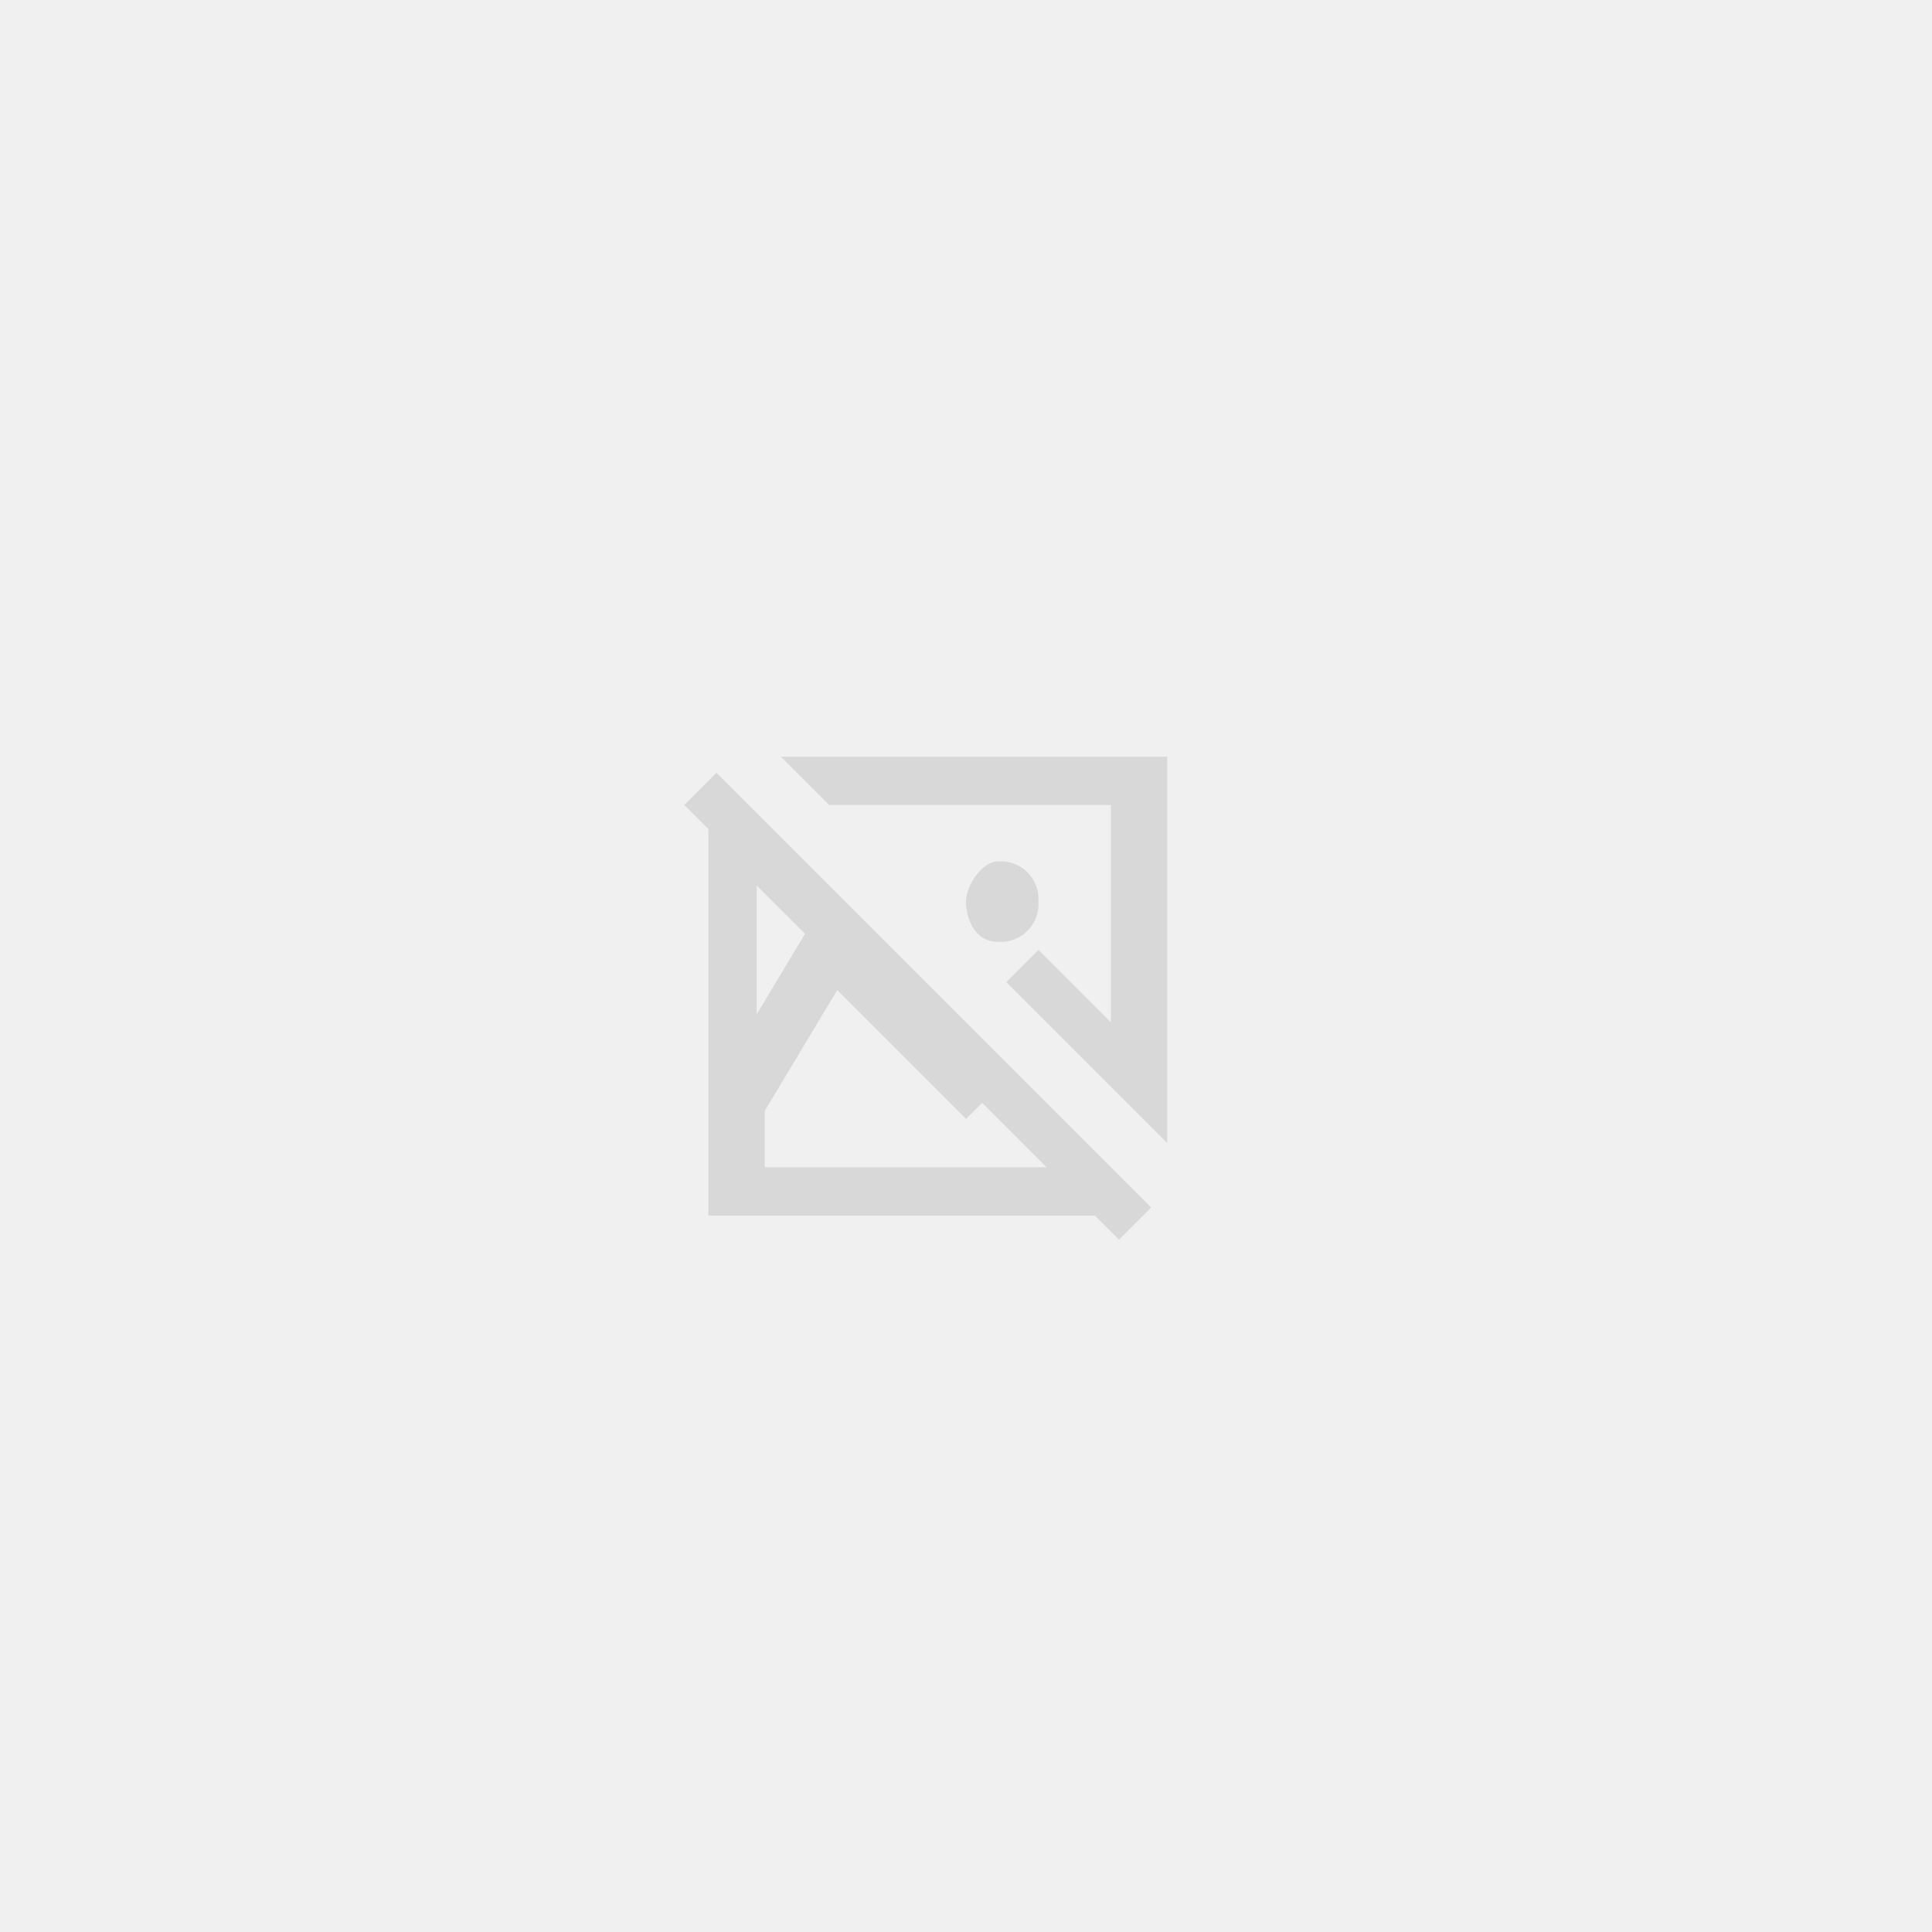
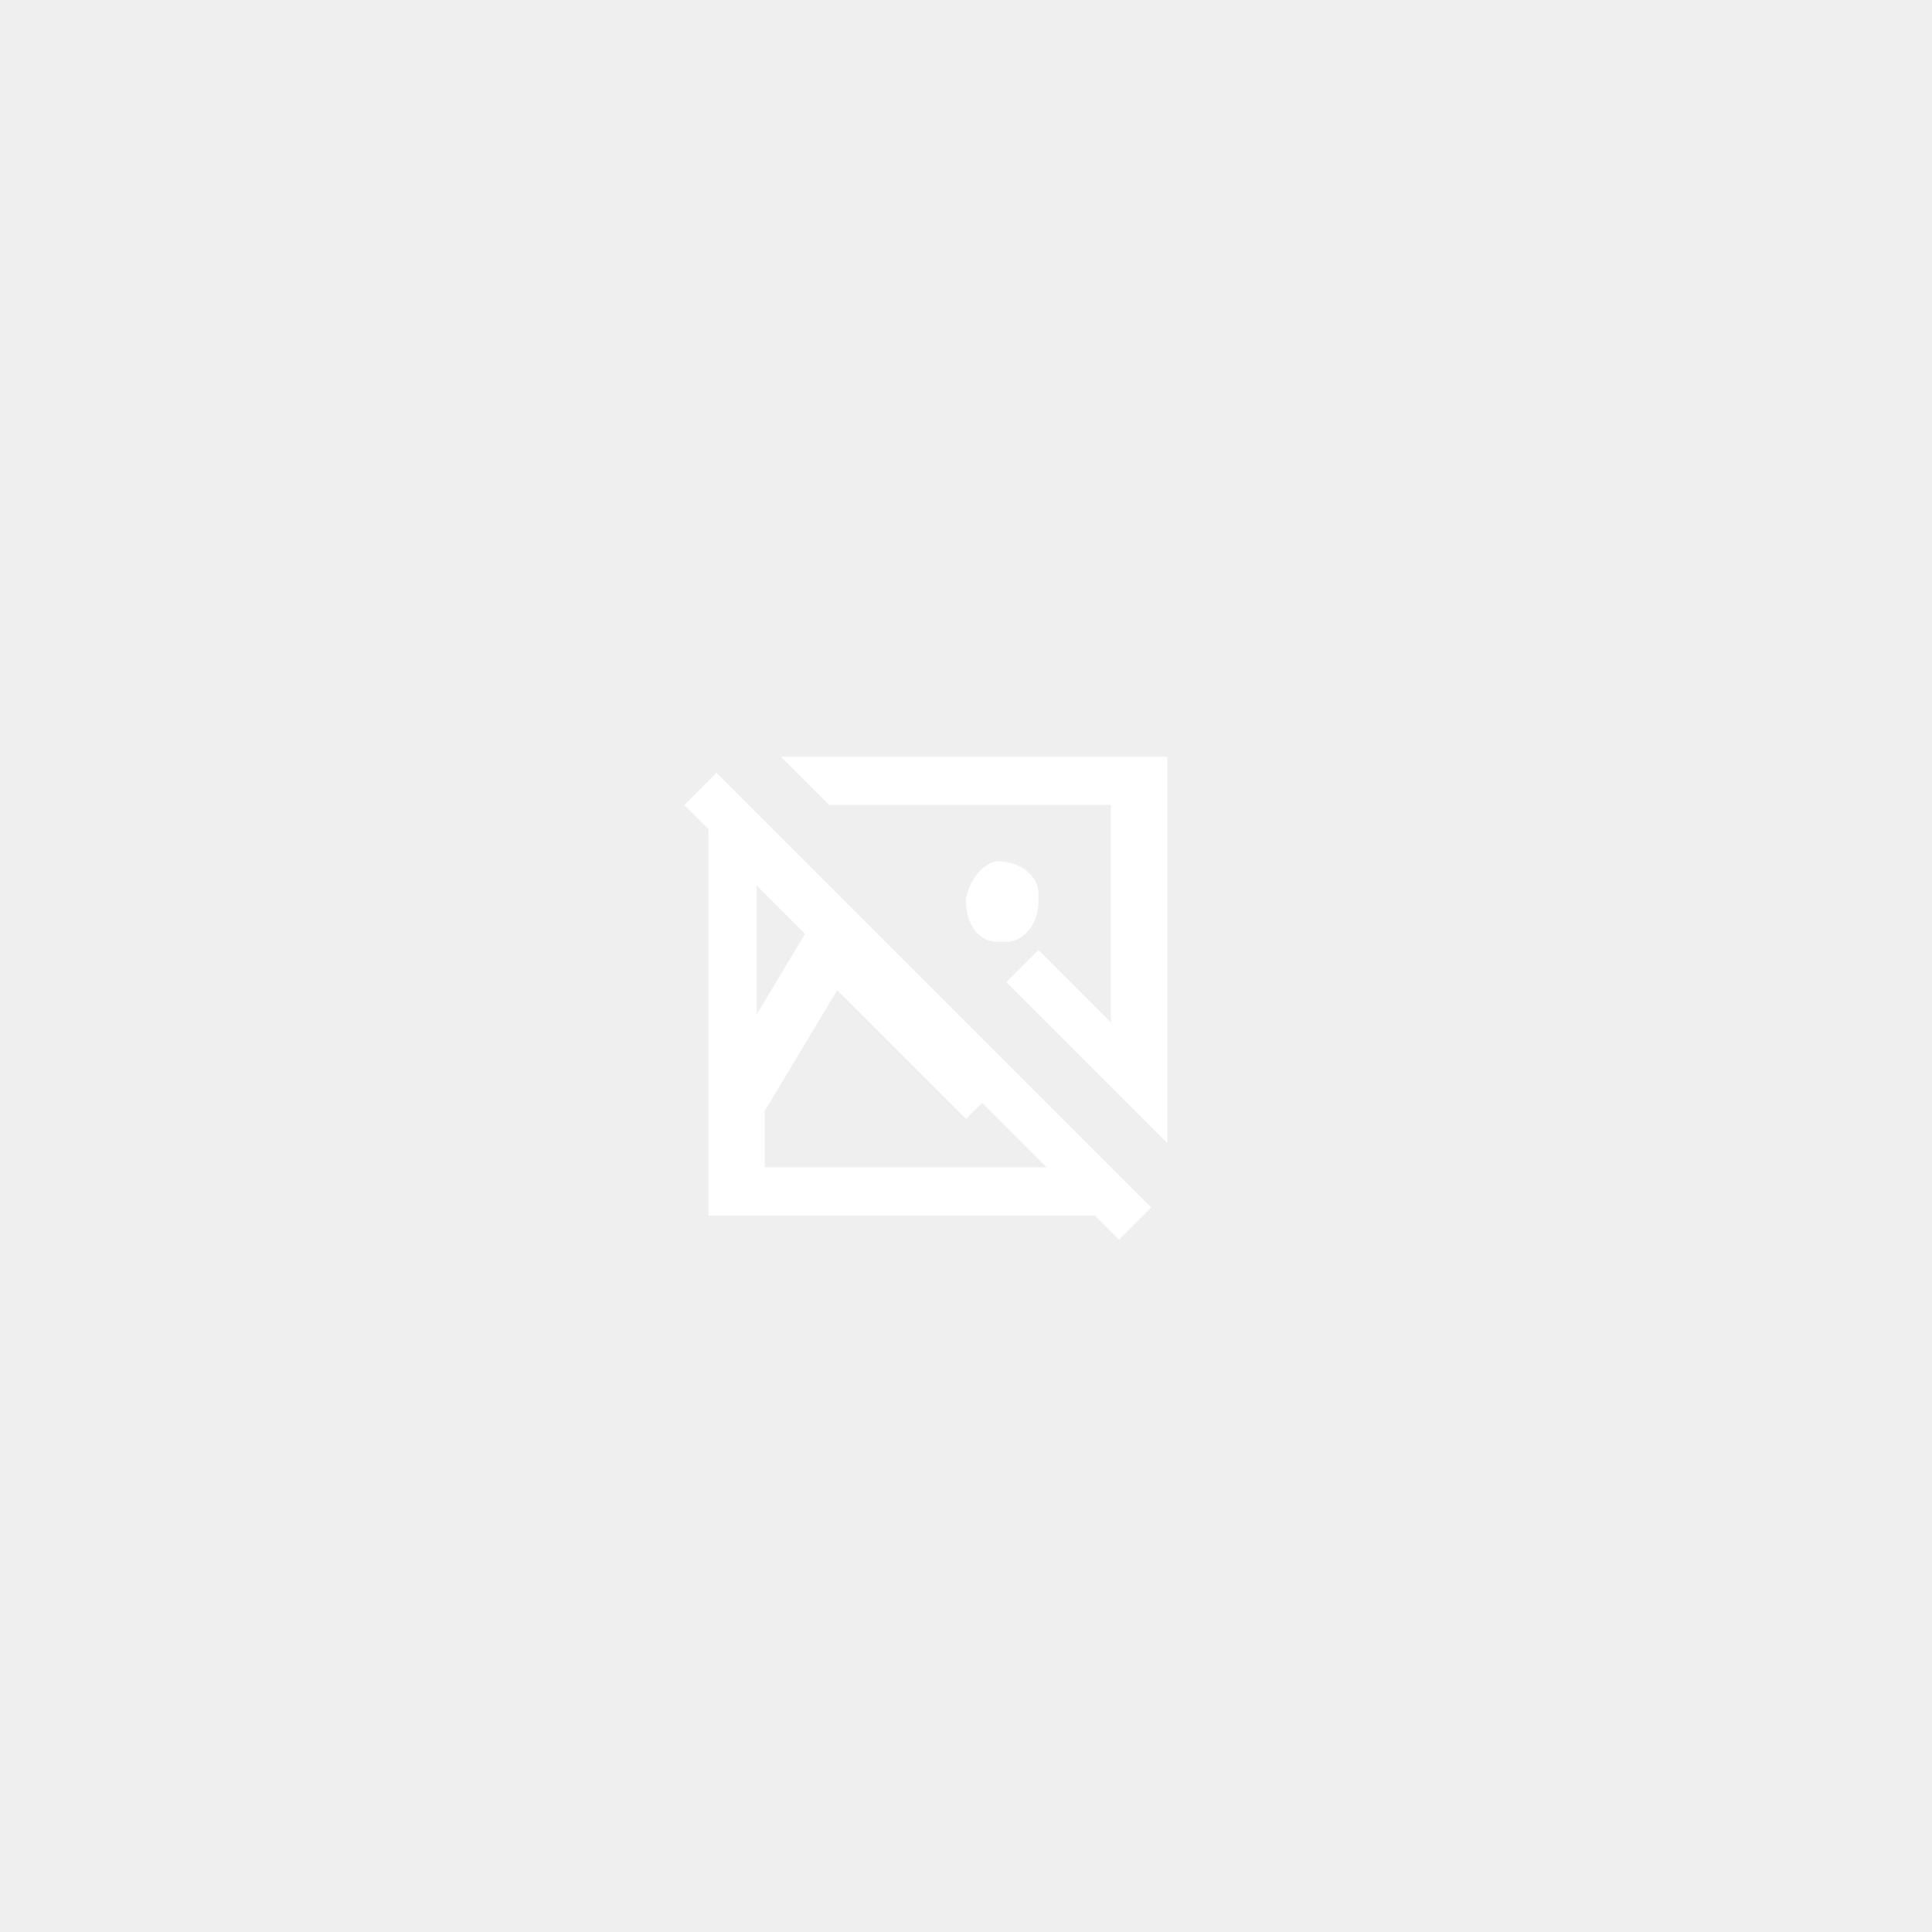
- <svg xmlns="http://www.w3.org/2000/svg" viewBox="0 0 24 24">
-   <path d="M8.9 9.6l5.4 5.4-.4.4-.3-.3H8.8v-4.8l-.3-.3.4-.4zm3.1 4.3l-1.6-1.6-.9 1.5v.7H13l-.8-.8-.2.2zm2.5-4.5v4.8l-2-2 .4-.4.9.9V10h-3.5l-.6-.6h4.8zM9.4 11v1.6l.6-1-.6-.6zm3-.3a.47.47 0 0 1 .5.5.47.47 0 0 1-.5.5c-.3 0-.4-.3-.4-.5s.2-.5.4-.5" fill-rule="evenodd" fill="#d8d8d8" />
+ <svg xmlns="http://www.w3.org/2000/svg" viewBox="0 0 24 24" fill-rule="evenodd">
+   <path d="M0 0h24v24H0z" fill="#efefef" />
+   <path d="M8.9 9.6l5.4 5.4-.4.4-.3-.3H8.8v-4.8l-.3-.3.4-.4zm3.1 4.3l-1.6-1.6-.9 1.5v.7H13l-.8-.8-.2.2zm2.5-4.5v4.8l-2-2 .4-.4.9.9V10h-3.5l-.6-.6h4.8zM9.4 11v1.6l.6-1-.6-.6zm3-.3c.3 0 .5.2.5.4v.1c0 .3-.2.5-.4.5h-.1c-.3 0-.4-.3-.4-.5s.2-.5.4-.5" fill="#fff" />
</svg>
